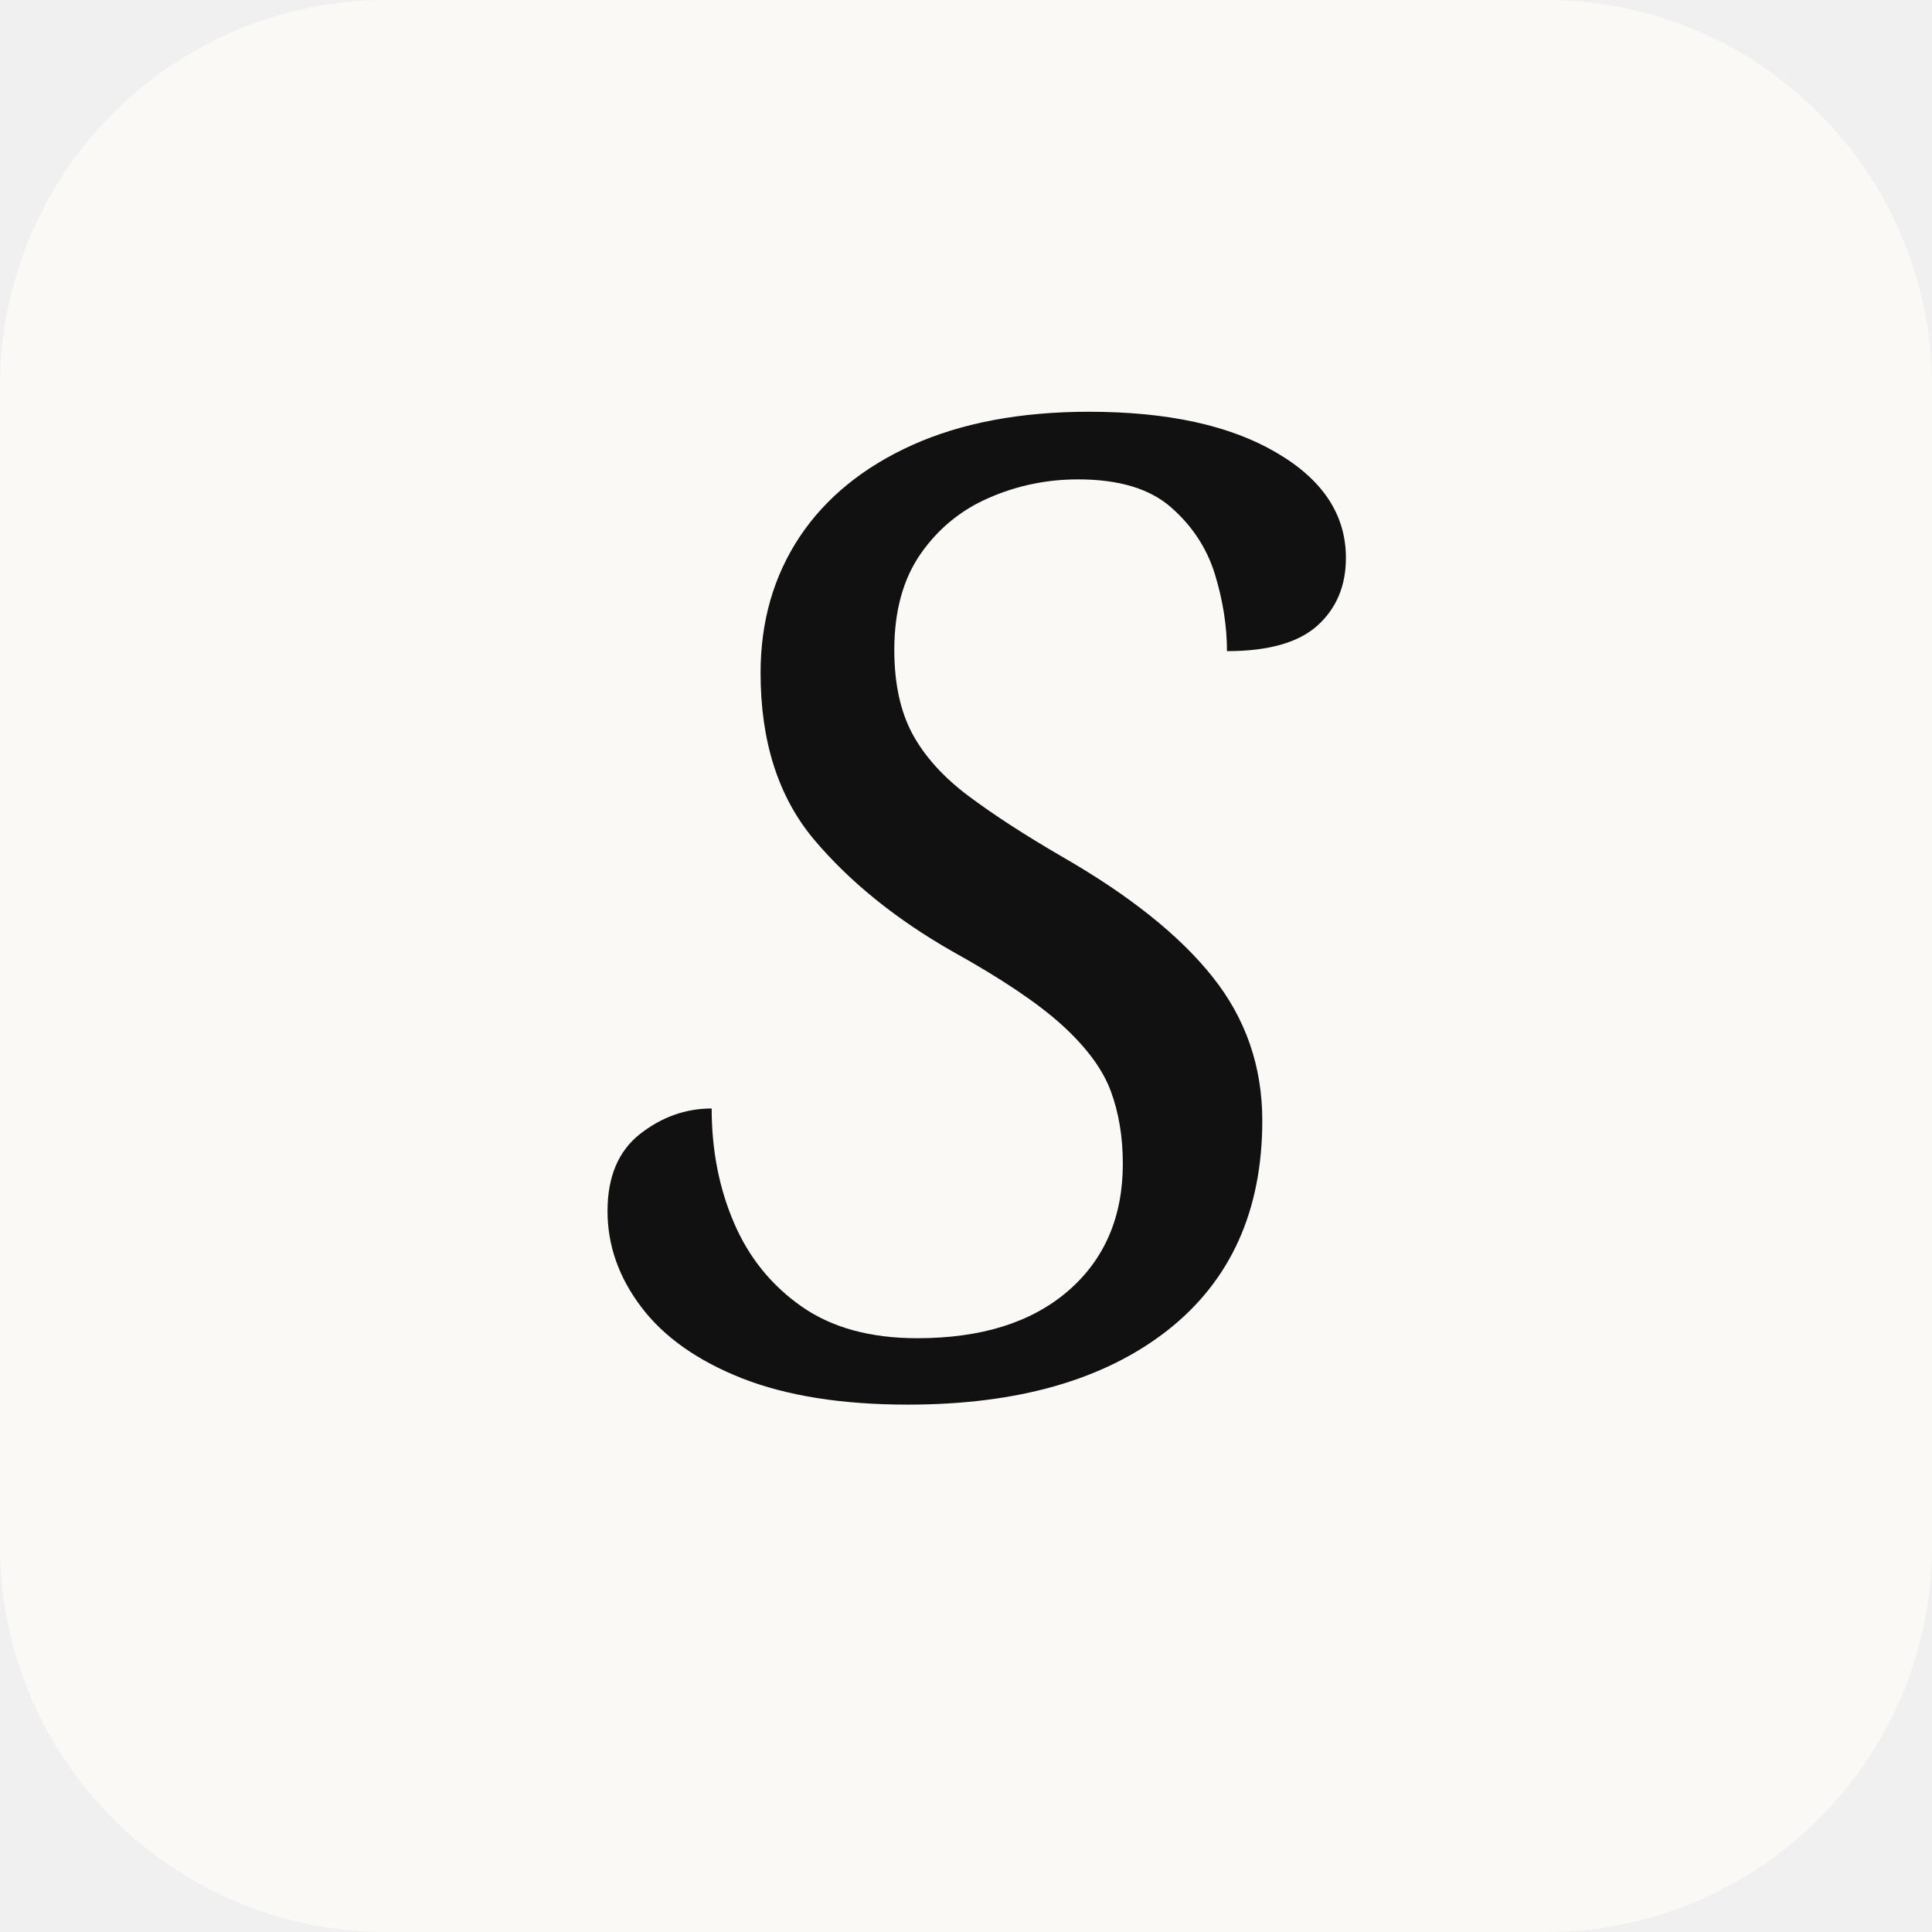
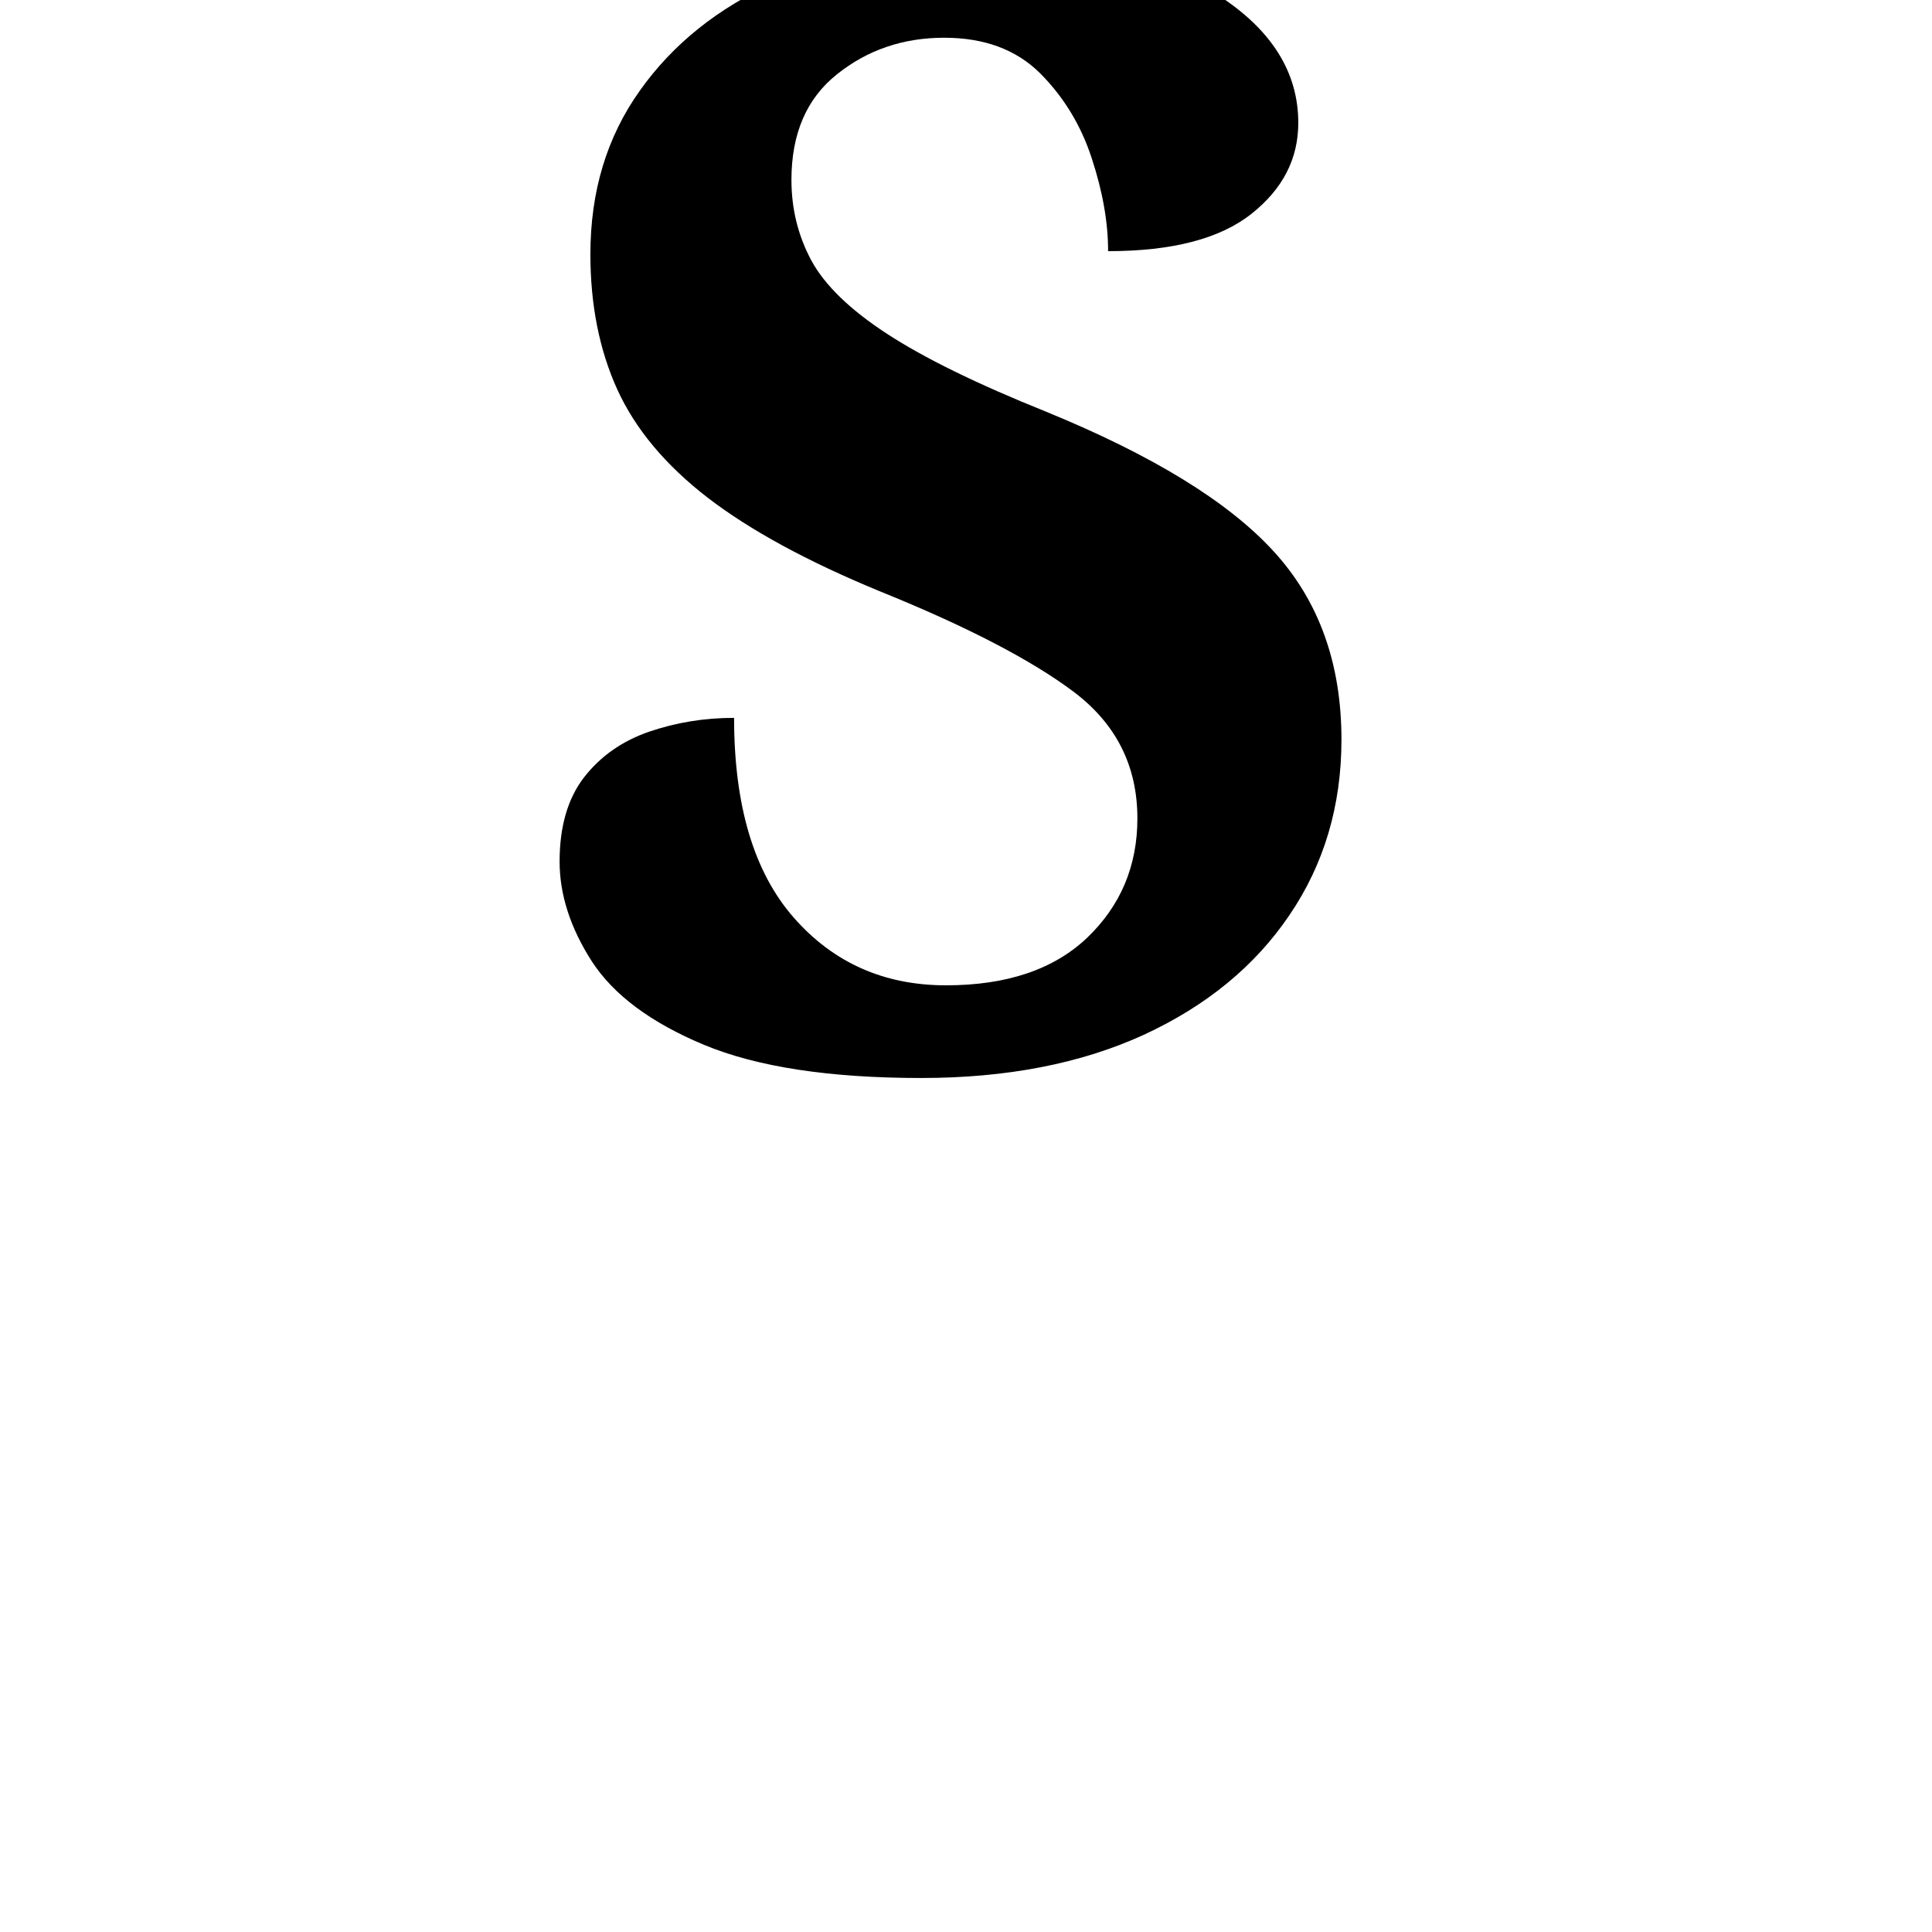
<svg xmlns="http://www.w3.org/2000/svg" viewBox="0 0 100 100">
-   <rect width="100" height="100" rx="20" fill="#faf9f6" />
-   <text x="50" y="72" font-family="'Playfair Display', serif" font-size="70" fill="#111111" text-anchor="middle" font-style="italic">S</text>
+   <rect width="100" height="100" fill="#ffffff" />
+   <text x="50" y="55" font-family="Georgia, serif" font-size="80" fill="#000000" text-anchor="middle" font-weight="bold">S</text>
</svg>
